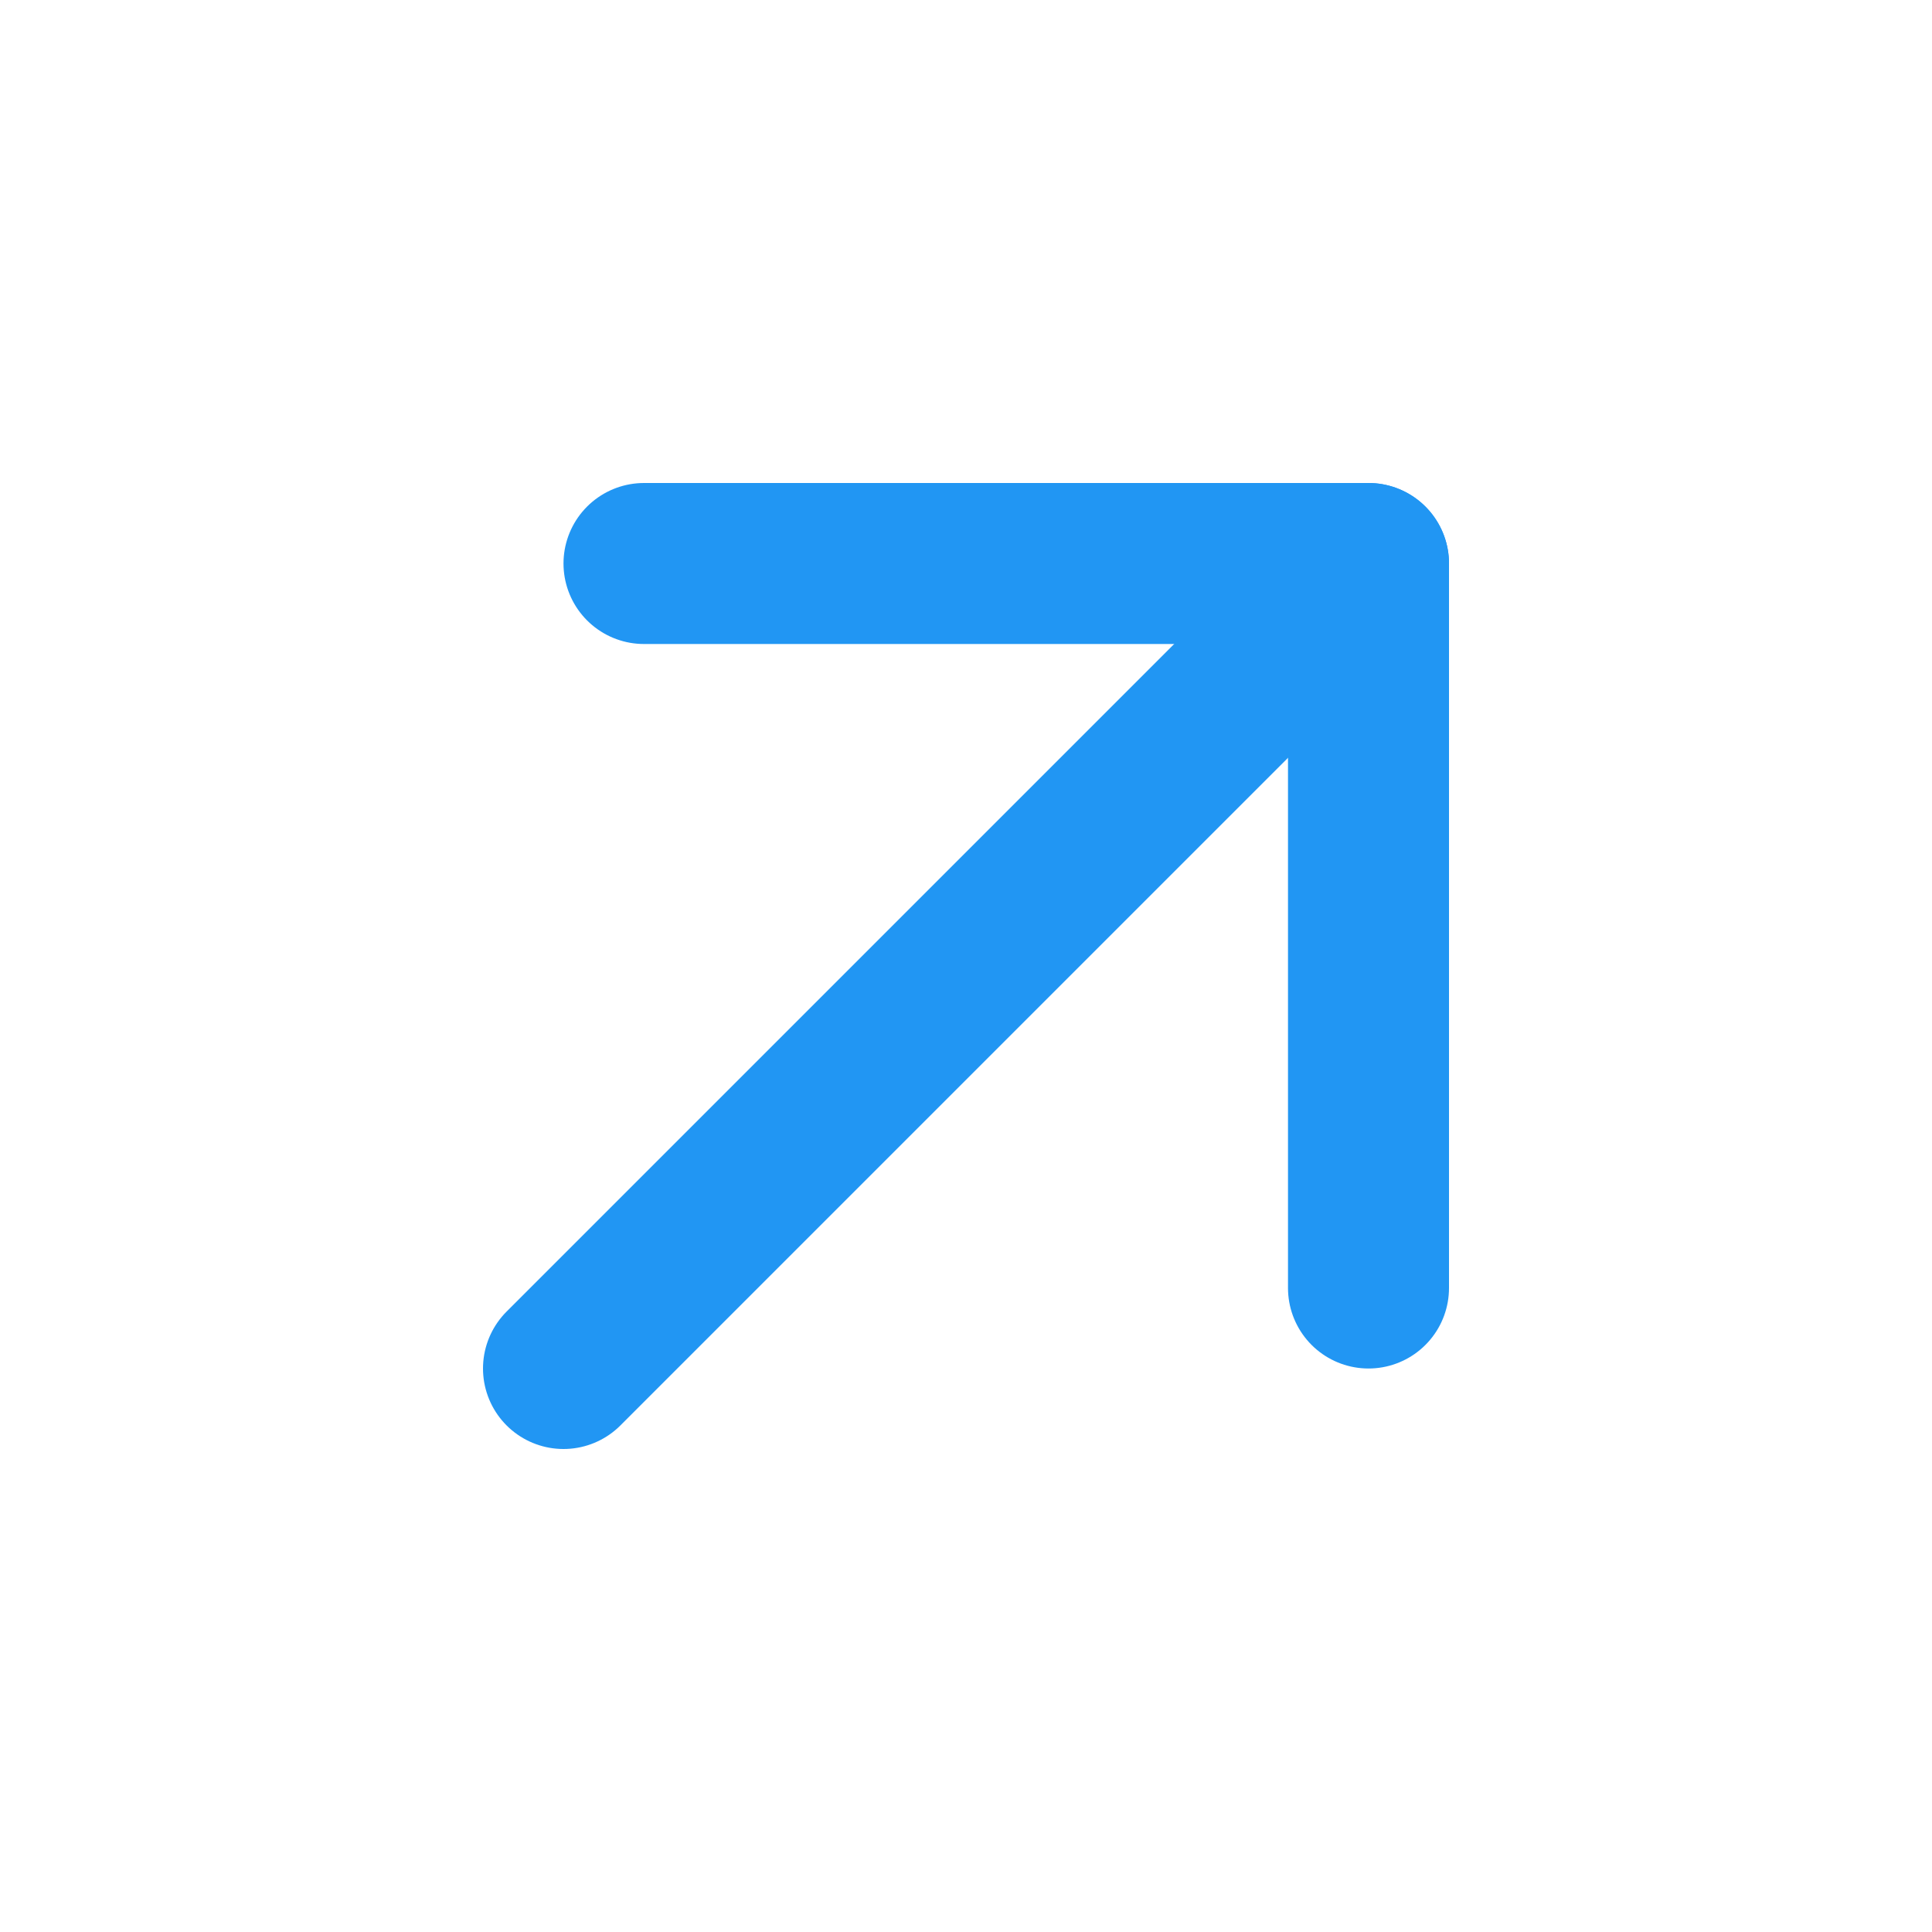
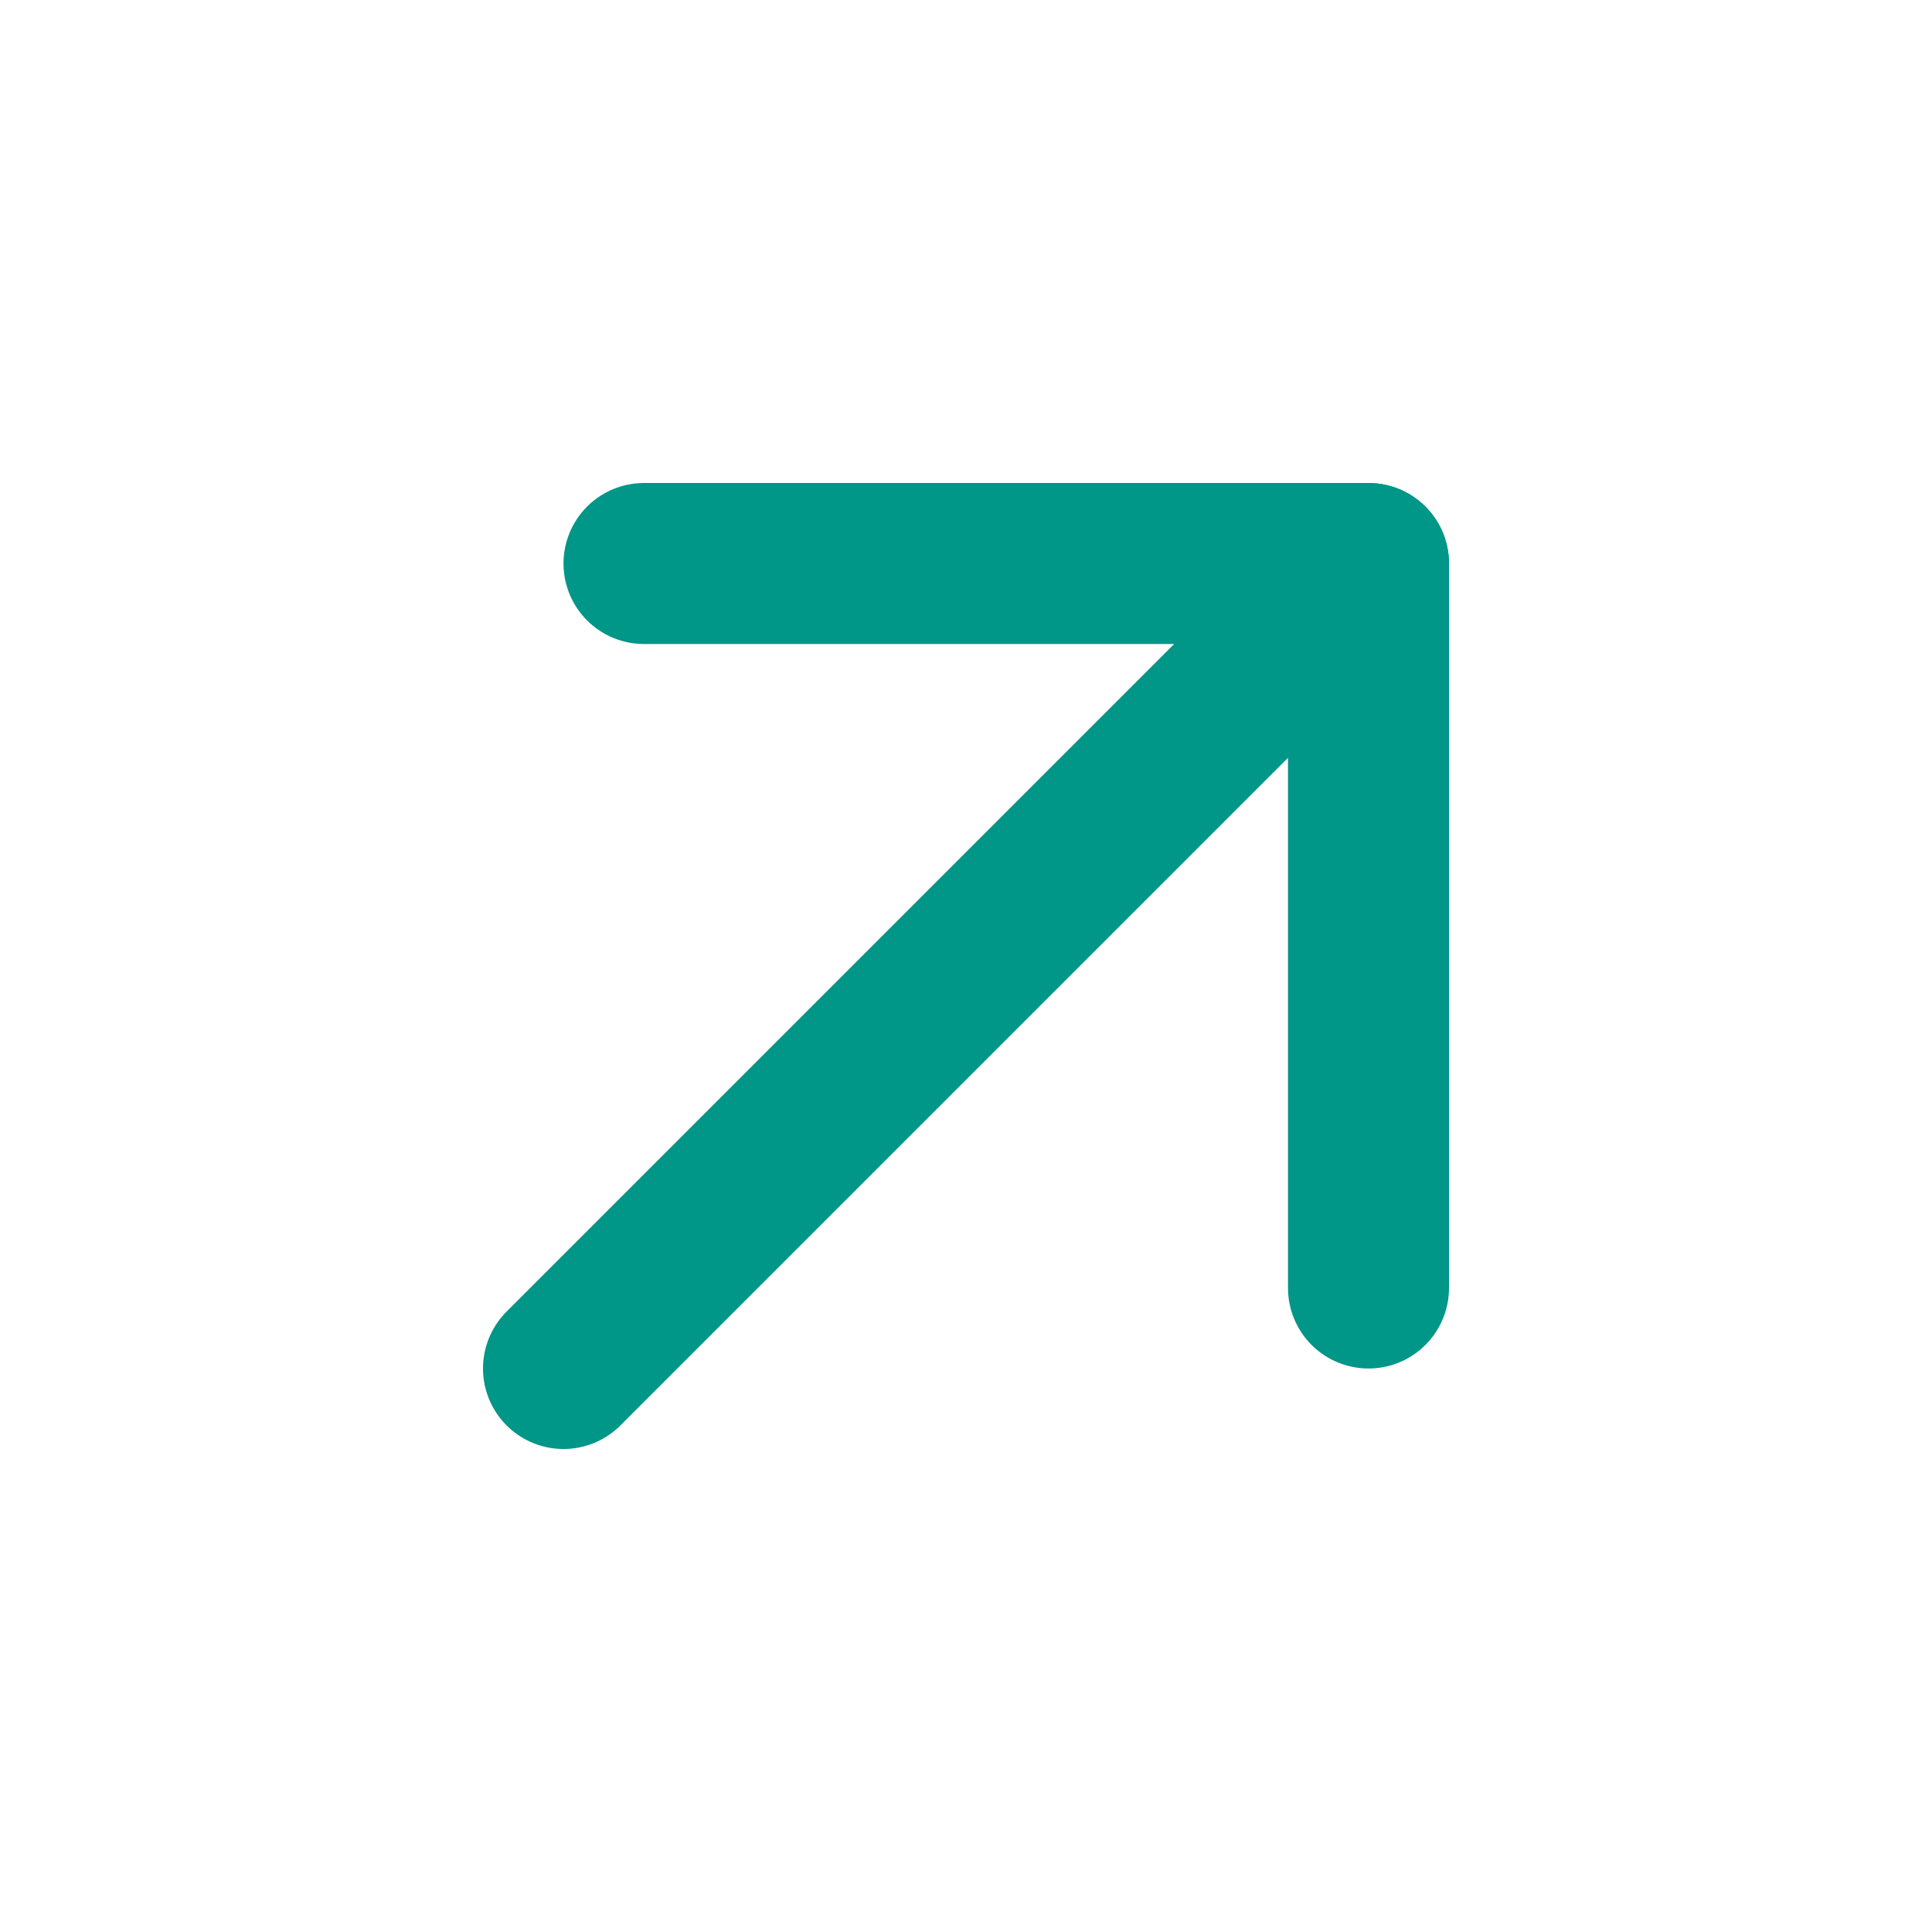
- <svg xmlns="http://www.w3.org/2000/svg" class="icon icon-tabler icon-tabler-arrow-up-right" width="16" height="16" viewBox="0 0 24 24" stroke-width="2" stroke="#2196F3" fill="none" stroke-linecap="round" stroke-linejoin="round">
+ <svg xmlns="http://www.w3.org/2000/svg" class="icon icon-tabler icon-tabler-arrow-up-right" width="16" height="16" viewBox="0 0 24 24" stroke-width="2" stroke="#009688" fill="none" stroke-linecap="round" stroke-linejoin="round">
  <path stroke="none" d="M0 0h24v24H0z" />
  <line x1="17" y1="7" x2="7" y2="17" />
  <polyline points="8 7 17 7 17 16" />
</svg>
